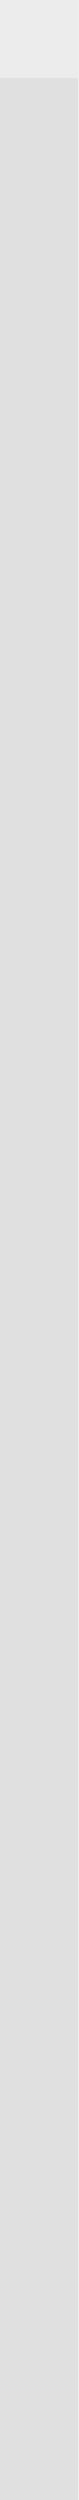
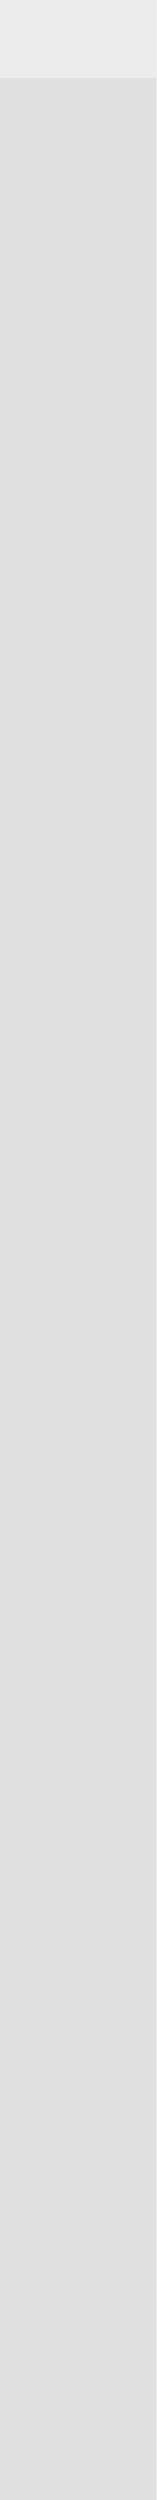
- <svg xmlns="http://www.w3.org/2000/svg" width="1" height="32" viewBox="0 0 1 32">
-   <rect width="1" height="32" fill="#E0E0E0" />
-   <rect width="1" height="1" fill="#FFFFFF" fill-opacity="0.4" />
+ <svg xmlns="http://www.w3.org/2000/svg" width="2" height="32" viewBox="0 0 2 32">
+   <rect width="2" height="32" fill="#E0E0E0" />
+   <rect width="2" height="1" fill="#FFFFFF" fill-opacity="0.4" />
</svg>
